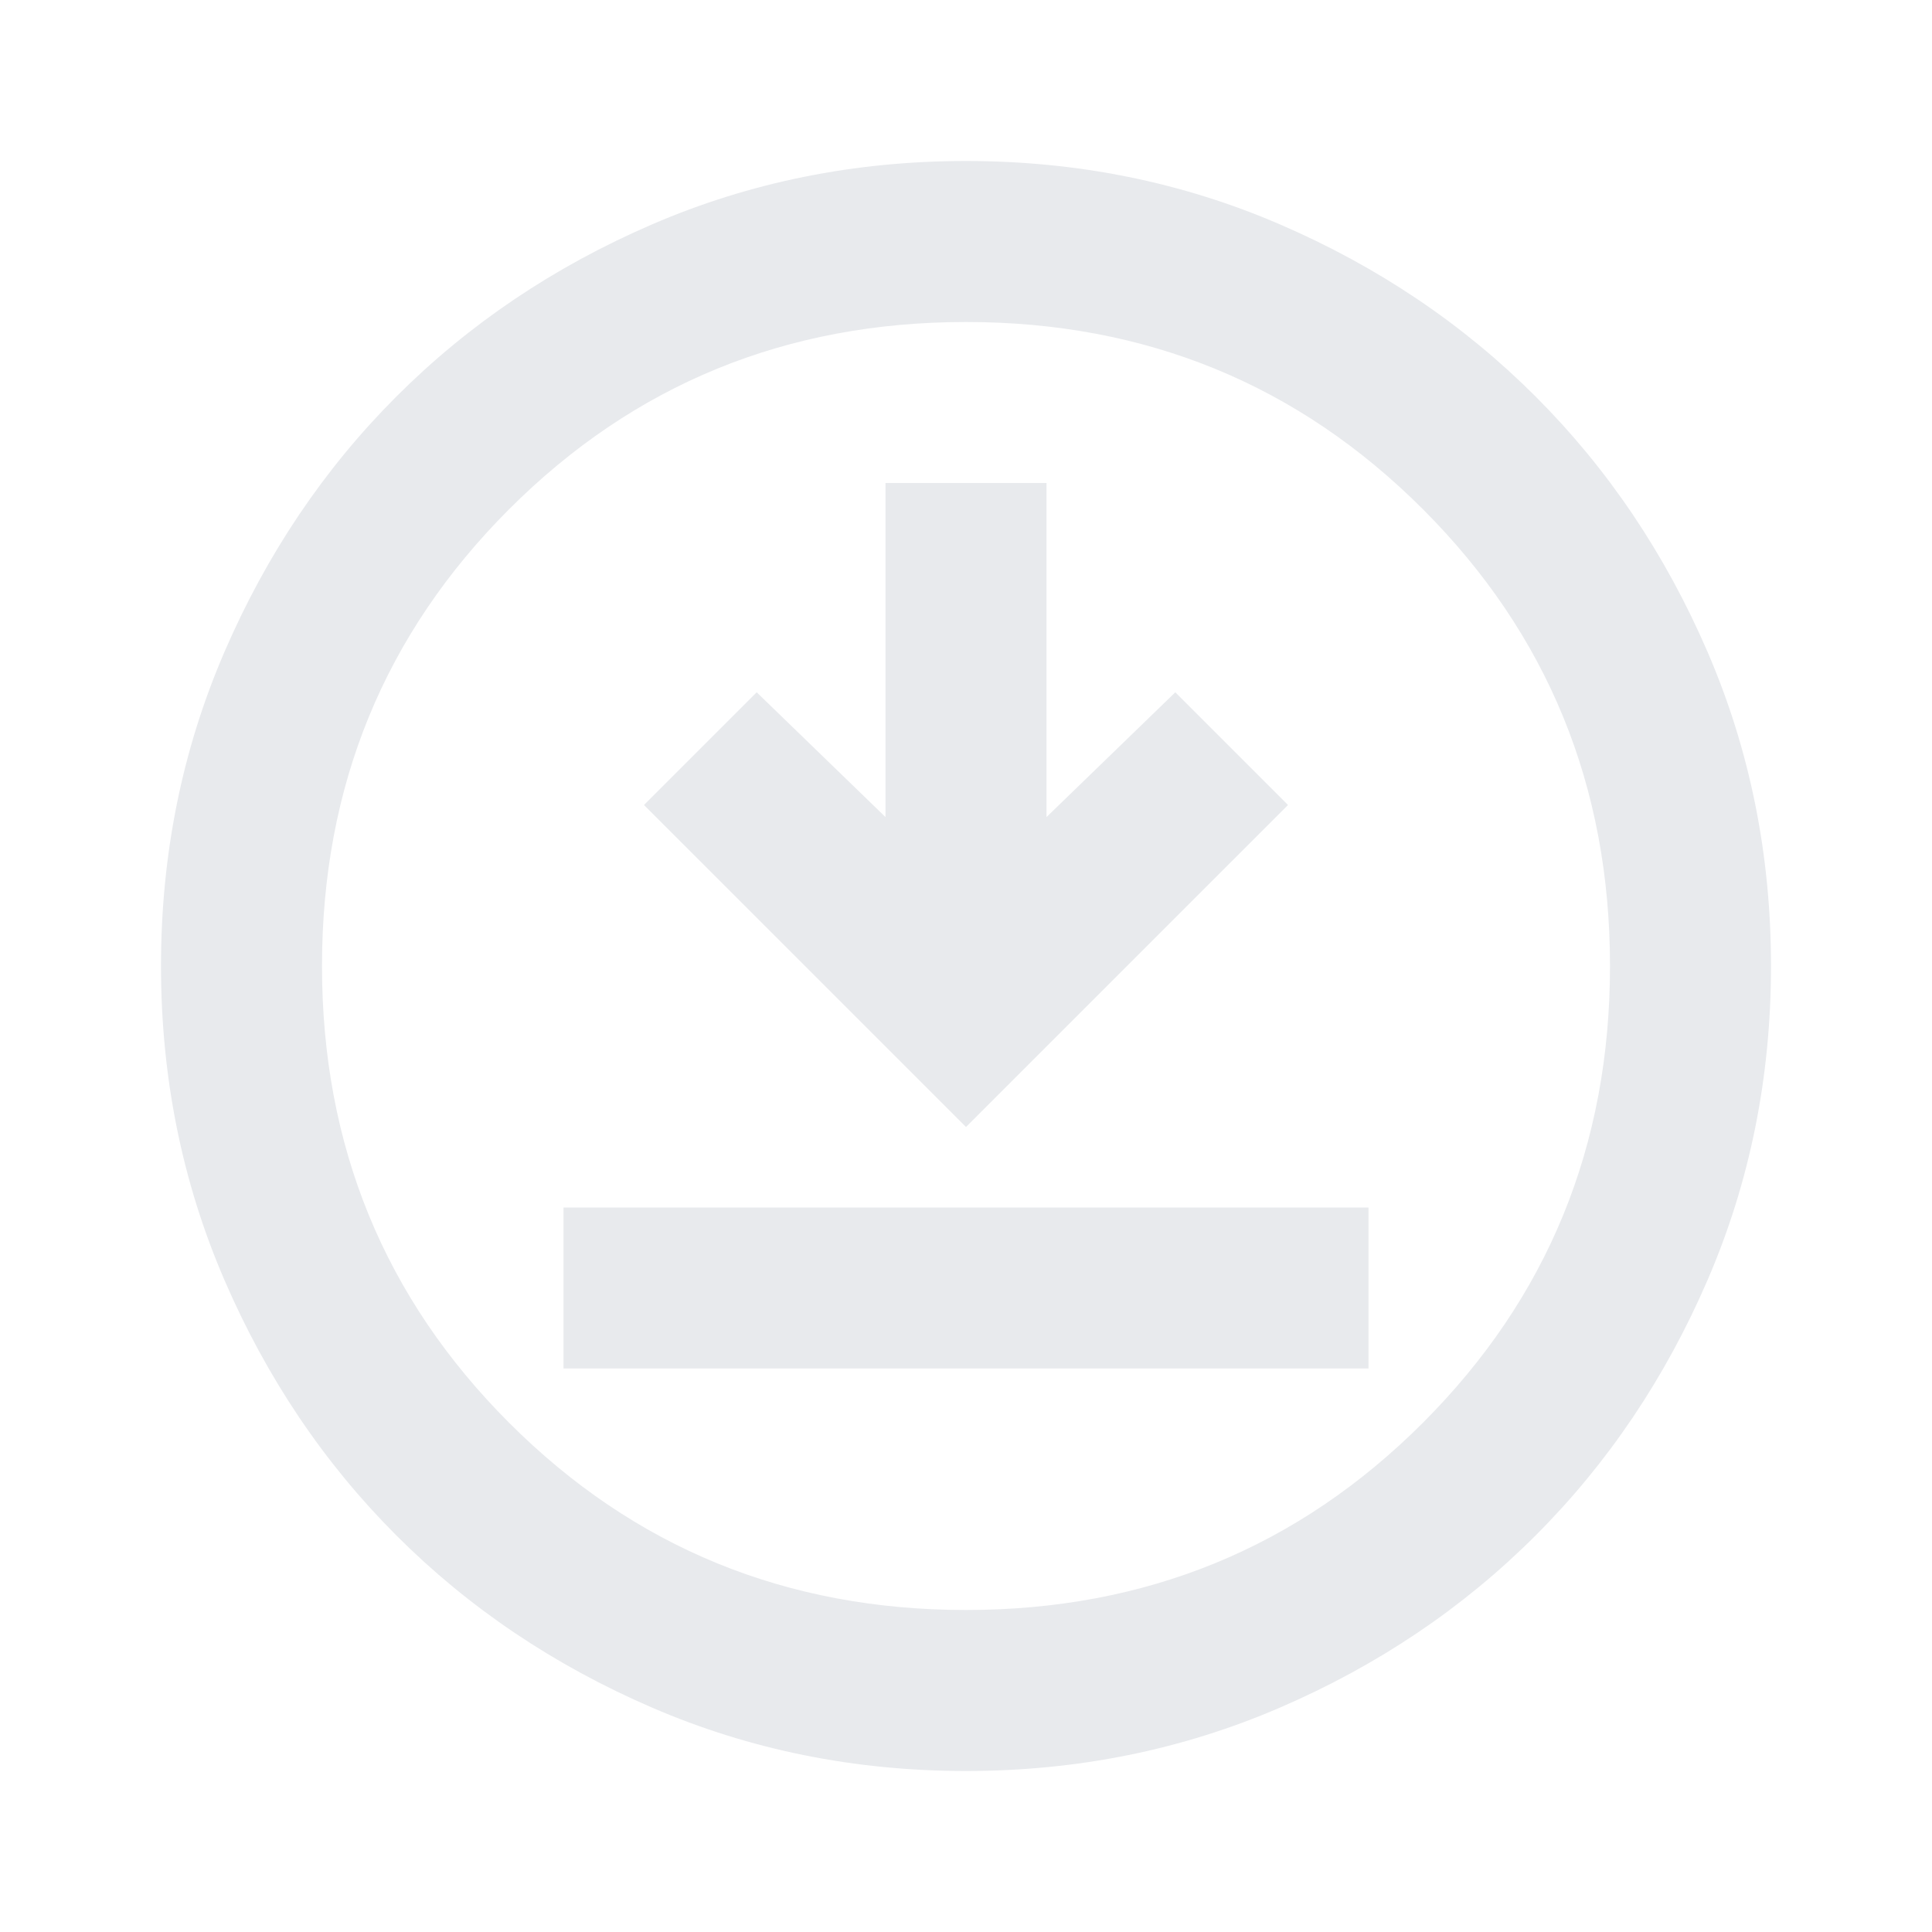
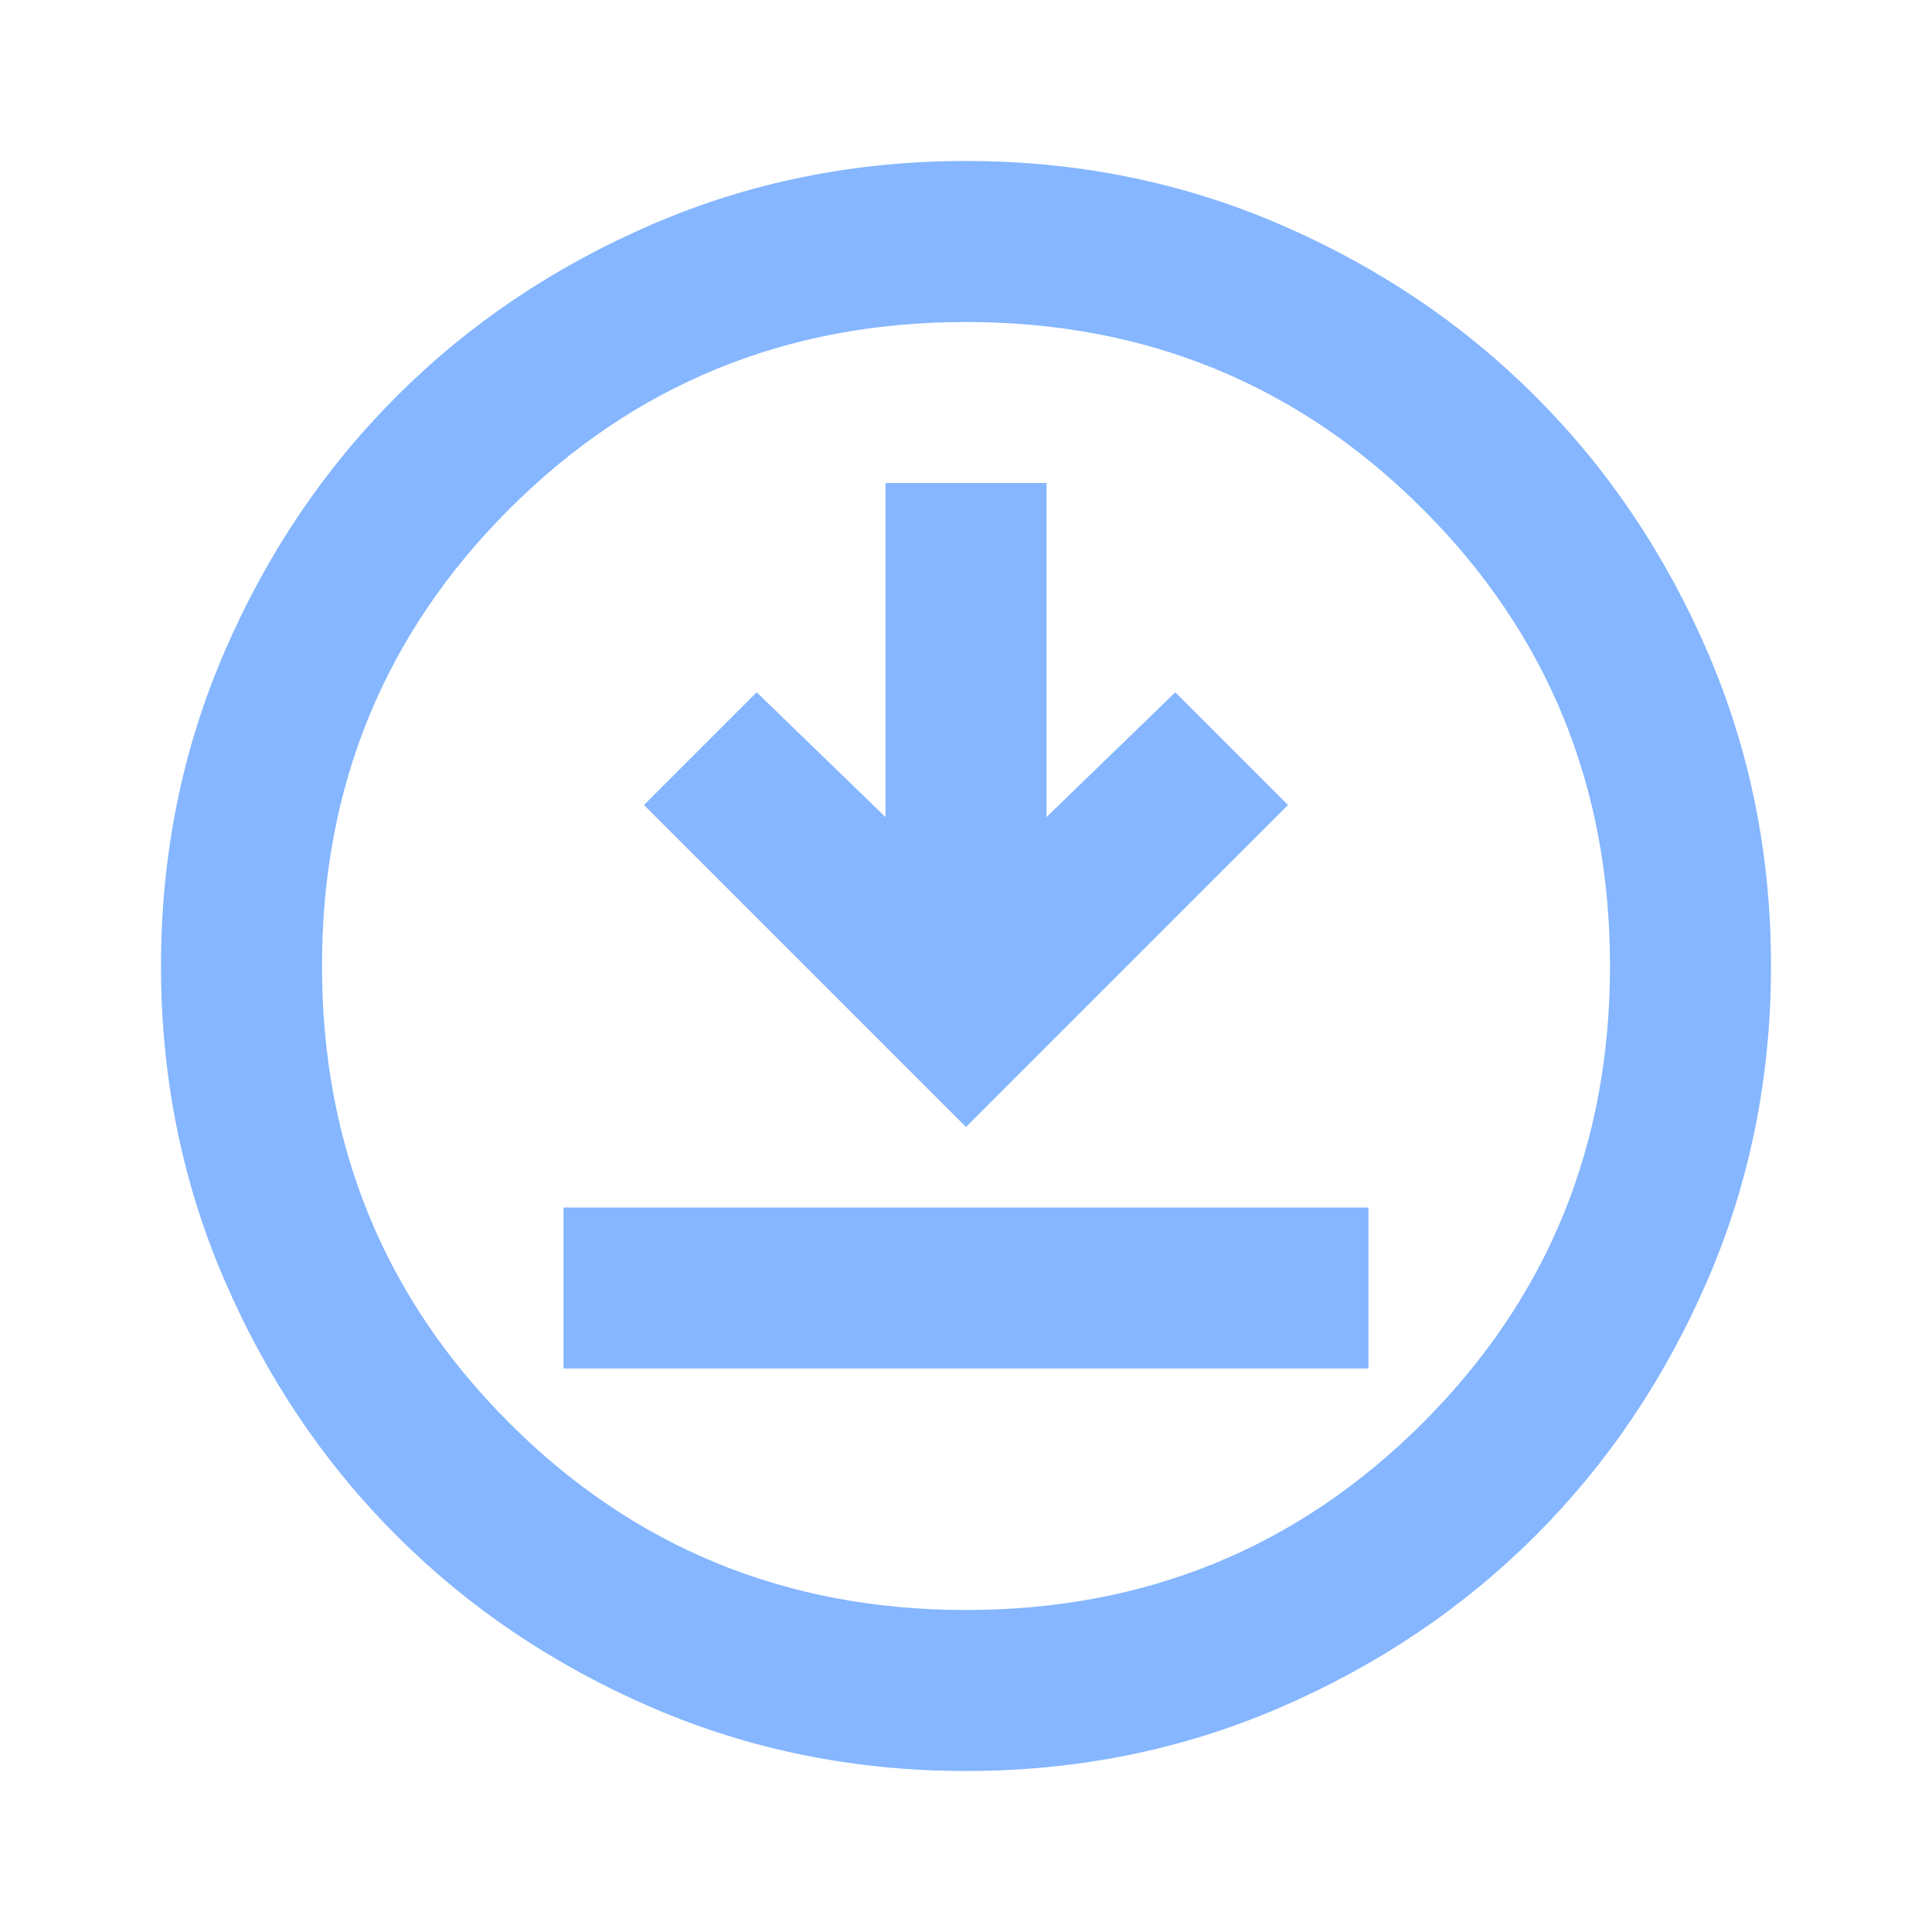
- <svg xmlns="http://www.w3.org/2000/svg" height="24px" viewBox="0 -960 960 960" width="24px" fill="#e8eaed">
+ <svg xmlns="http://www.w3.org/2000/svg" height="24px" viewBox="0 -960 960 960" width="24px" fill="#85b6ff">
  <path d="M280-280h400v-80H280v80Zm200-120 160-160-56-56-64 62v-166h-80v166l-64-62-56 56 160 160Zm0 320q-83 0-156-31.5T197-197q-54-54-85.5-127T80-480q0-83 31.5-156T197-763q54-54 127-85.5T480-880q83 0 156 31.5T763-763q54 54 85.5 127T880-480q0 83-31.5 156T763-197q-54 54-127 85.5T480-80Zm0-80q134 0 227-93t93-227q0-134-93-227t-227-93q-134 0-227 93t-93 227q0 134 93 227t227 93Zm0-320Z" />
</svg>
